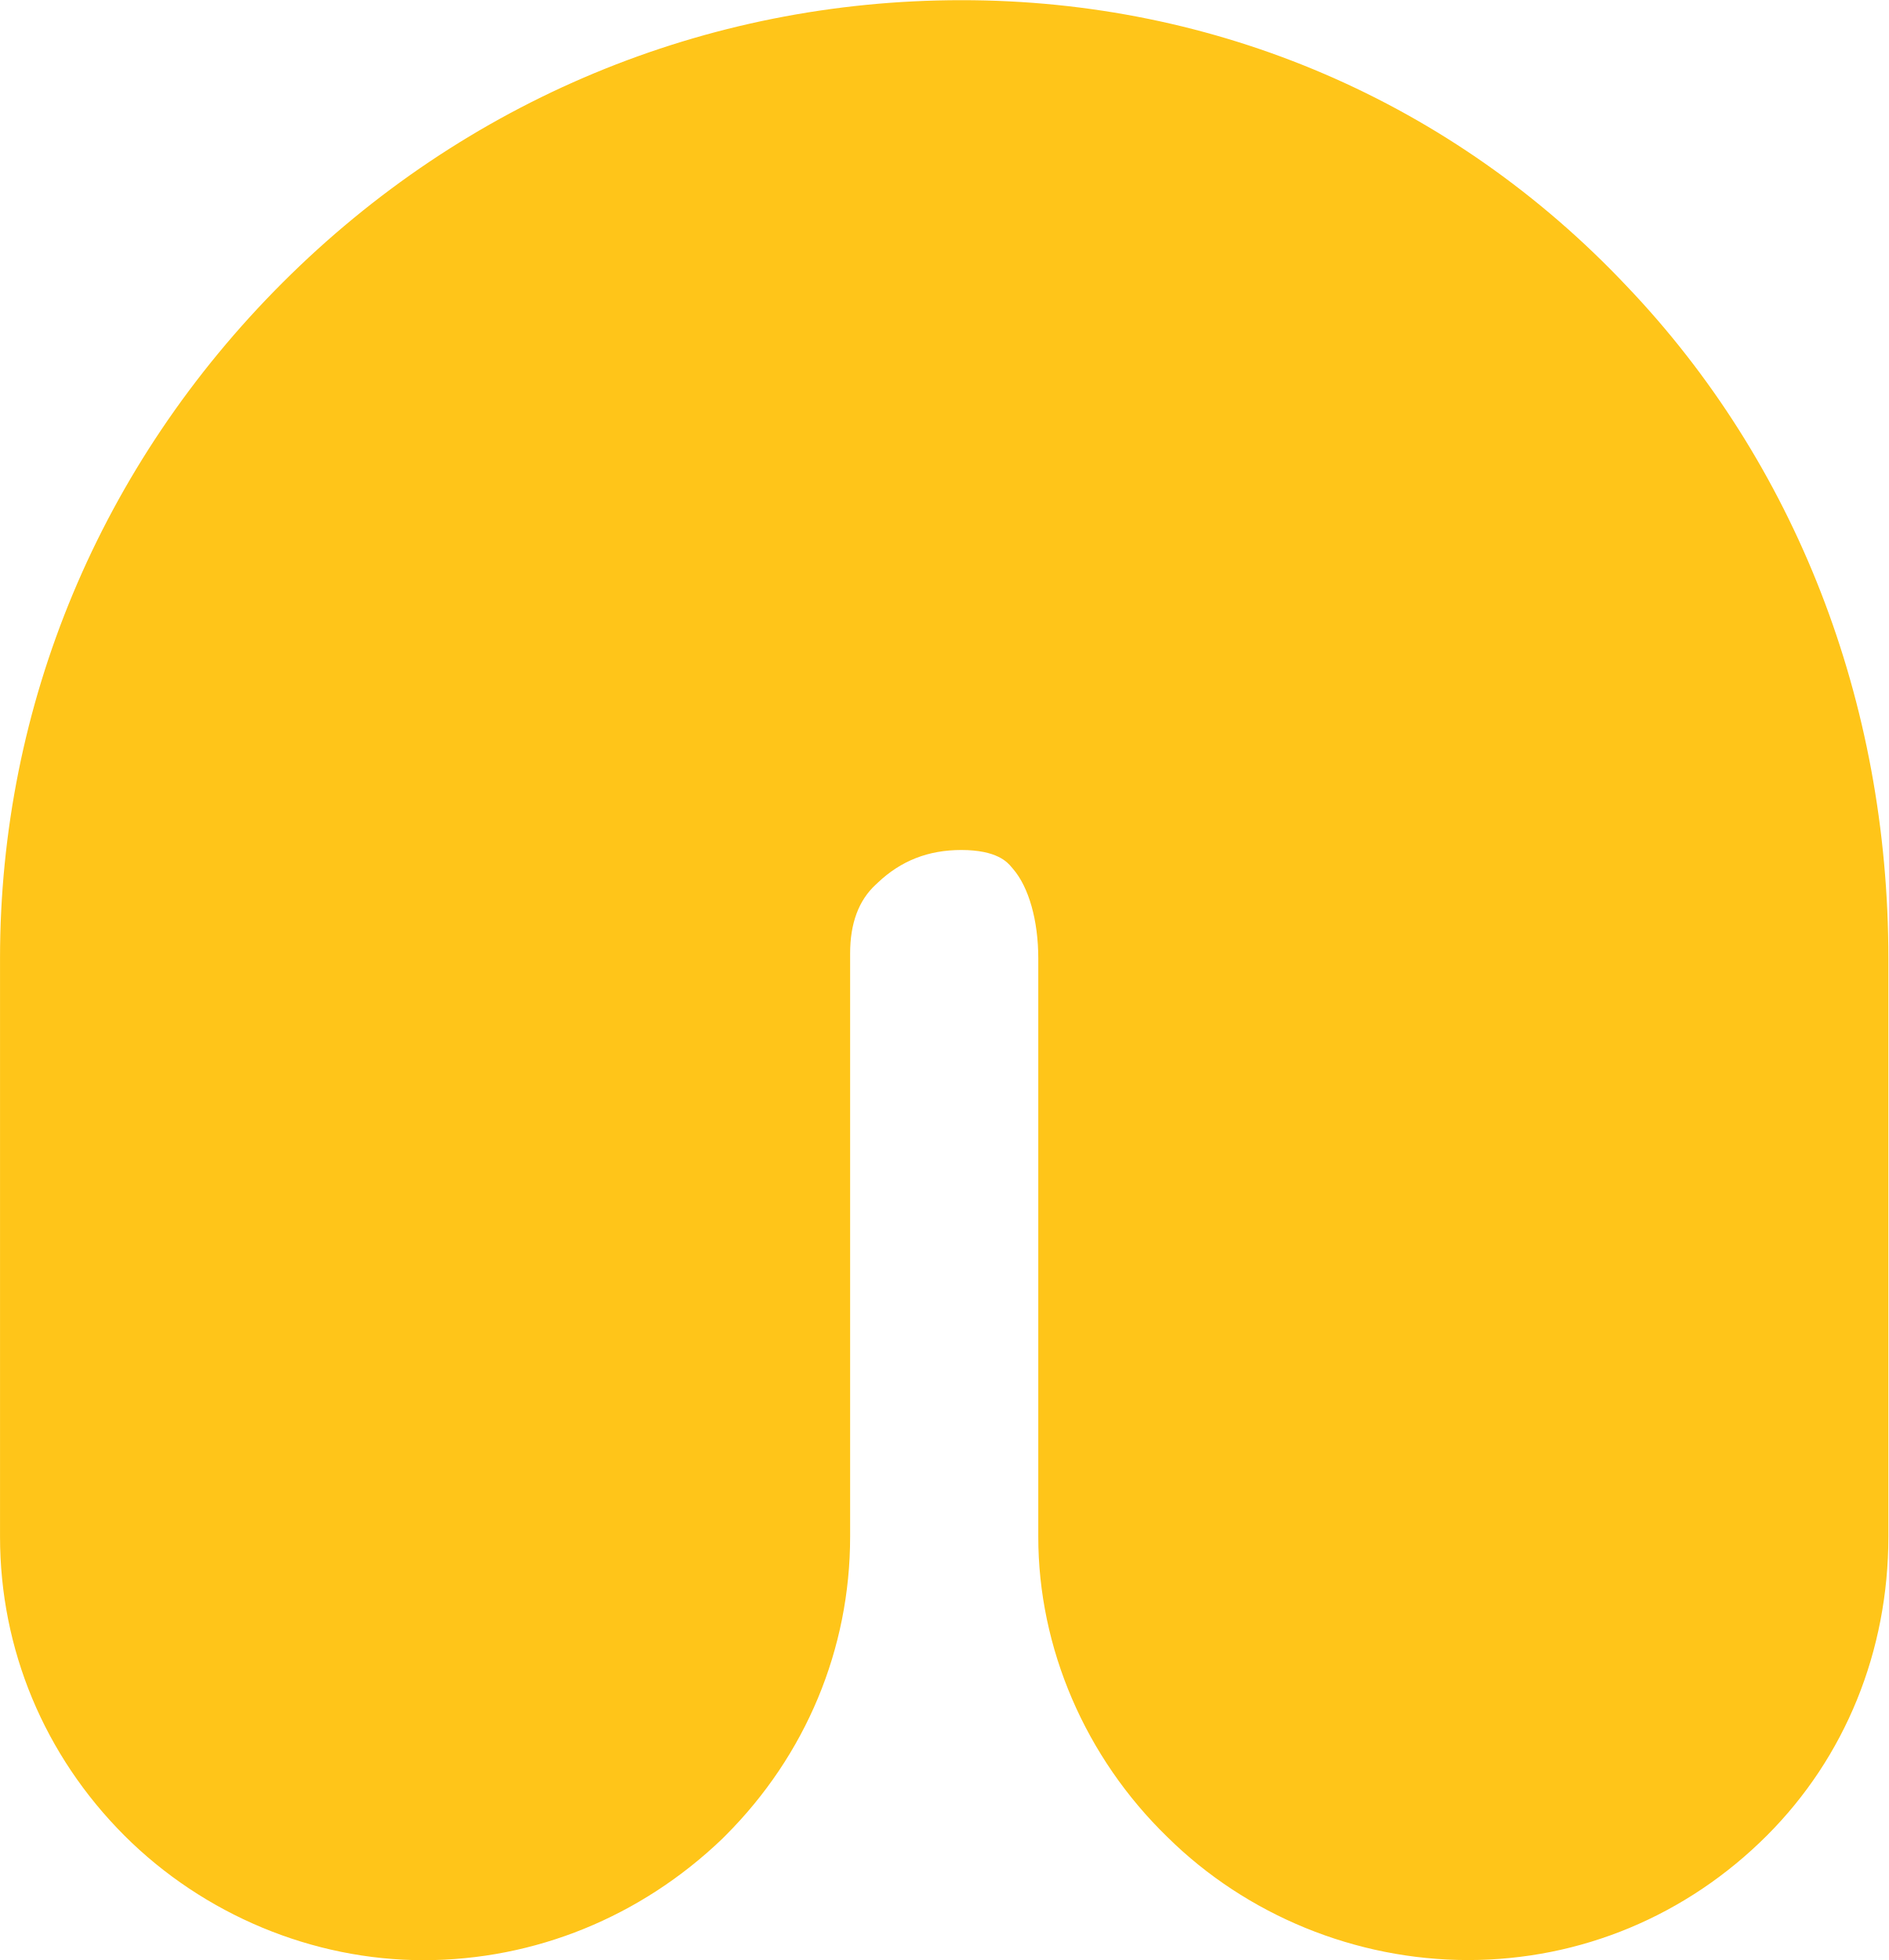
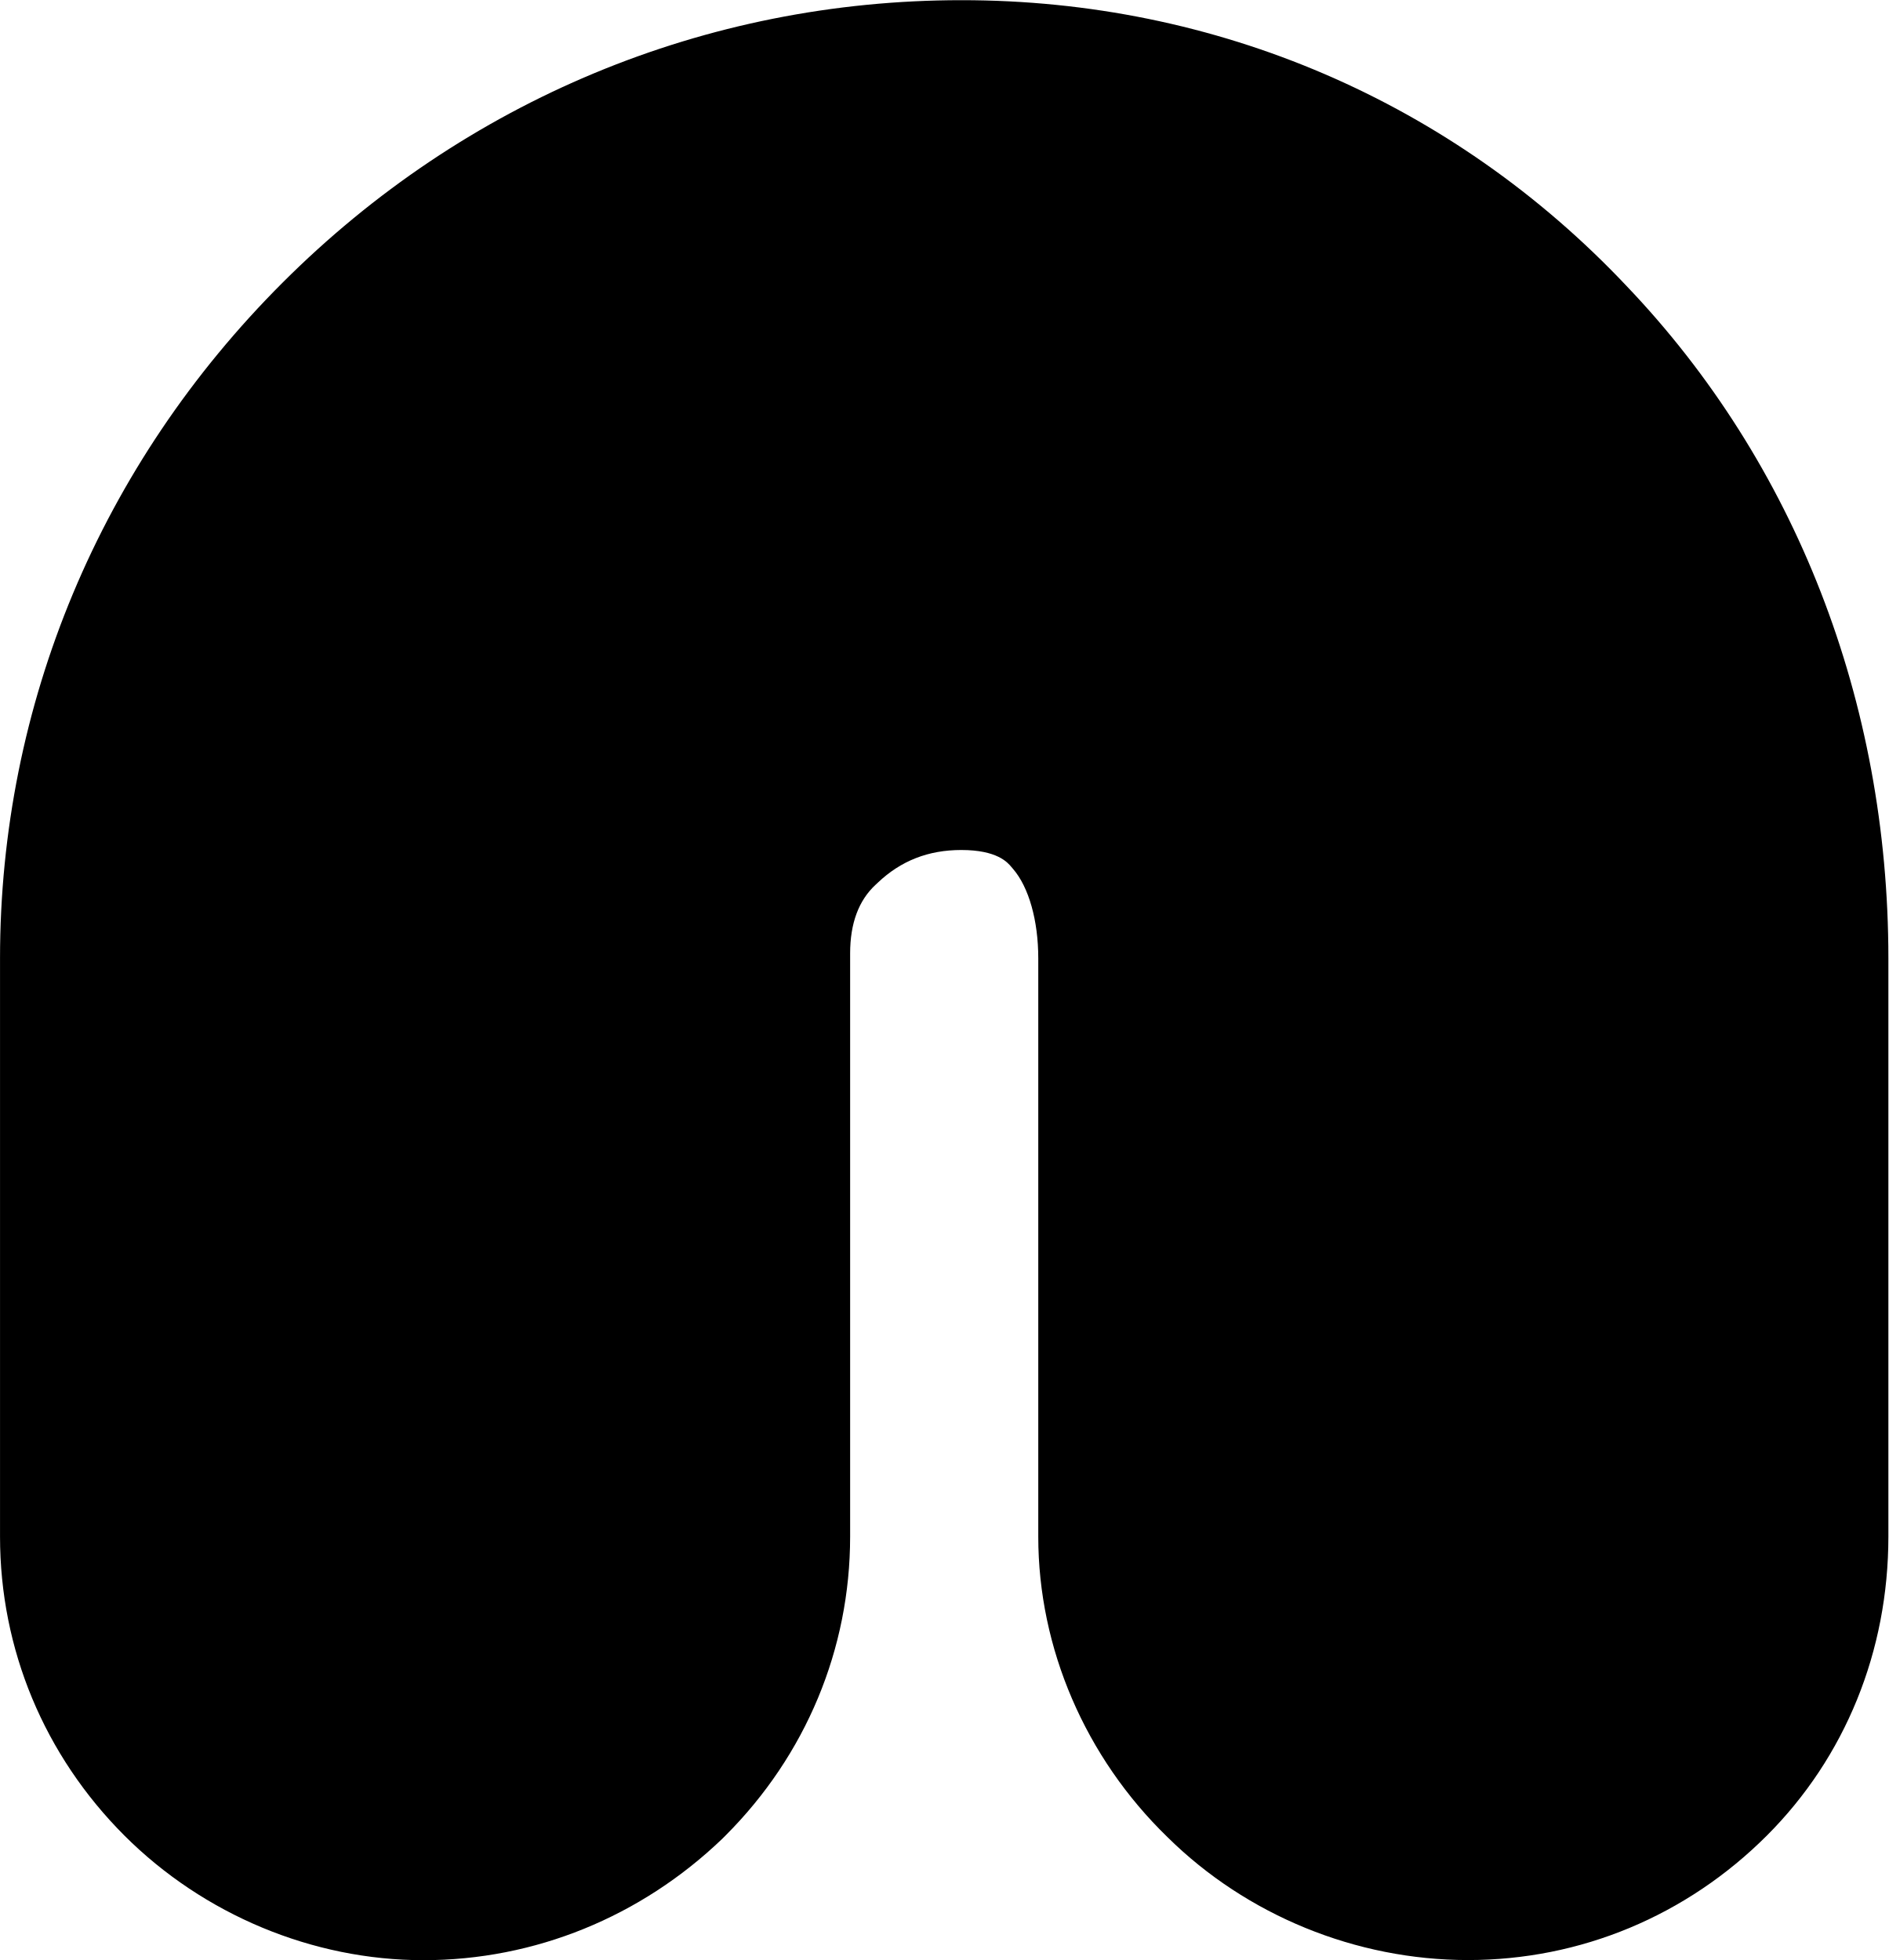
<svg xmlns="http://www.w3.org/2000/svg" viewBox="0 0 144.23 149.73">
  <style />
  <g id="Layer_1">
    <g id="g260_2_" transform="translate(172.282 1437.914)">
-       <path id="path262_2_" d="M-48.04-1416.06c12.89 13.51 19.99 31.74 19.99 51.34v44.19c0 8.75-3.29 16.85-9.28 22.84-6.14 6.14-14.24 9.51-22.83 9.51-8.56 0-16.91-3.42-22.95-9.39-6.28-6.09-9.87-14.44-9.87-22.95v-44.19c0-2.88-.72-5.43-1.93-6.83l-.12-.14c-.3-.36-1.1-1.3-3.83-1.3-2.52 0-4.61.82-6.38 2.5l-.16.15c-1.3 1.2-1.95 2.96-1.95 5.25v44.55c0 8.59-3.38 16.7-9.52 22.84l-.24.24c-6.23 5.98-14.34 9.28-22.83 9.28-8.46 0-16.78-3.47-22.83-9.51-6.14-6.14-9.51-14.25-9.51-22.84v-44.19c0-19.37 7.66-37.7 21.58-51.61 13.92-13.92 32.33-21.58 51.85-21.58 19.47-.01 37.54 7.77 50.81 21.84" fill="#ffc519" />
+       <path id="path262_2_" class="snek-body" d="M-48.04-1416.06c12.89 13.51 19.99 31.74 19.99 51.34v44.19c0 8.75-3.29 16.85-9.28 22.84-6.14 6.14-14.24 9.51-22.83 9.51-8.56 0-16.91-3.42-22.95-9.39-6.28-6.09-9.87-14.44-9.87-22.95v-44.19c0-2.88-.72-5.43-1.93-6.83l-.12-.14c-.3-.36-1.1-1.3-3.83-1.3-2.52 0-4.61.82-6.38 2.5l-.16.15c-1.3 1.2-1.95 2.96-1.95 5.25v44.55c0 8.59-3.38 16.7-9.52 22.84l-.24.24c-6.23 5.98-14.34 9.28-22.83 9.28-8.46 0-16.78-3.47-22.83-9.51-6.14-6.14-9.51-14.25-9.51-22.84v-44.19c0-19.37 7.66-37.7 21.58-51.61 13.92-13.92 32.33-21.58 51.85-21.58 19.47-.01 37.54 7.77 50.81 21.84" />
    </g>
  </g>
</svg>
